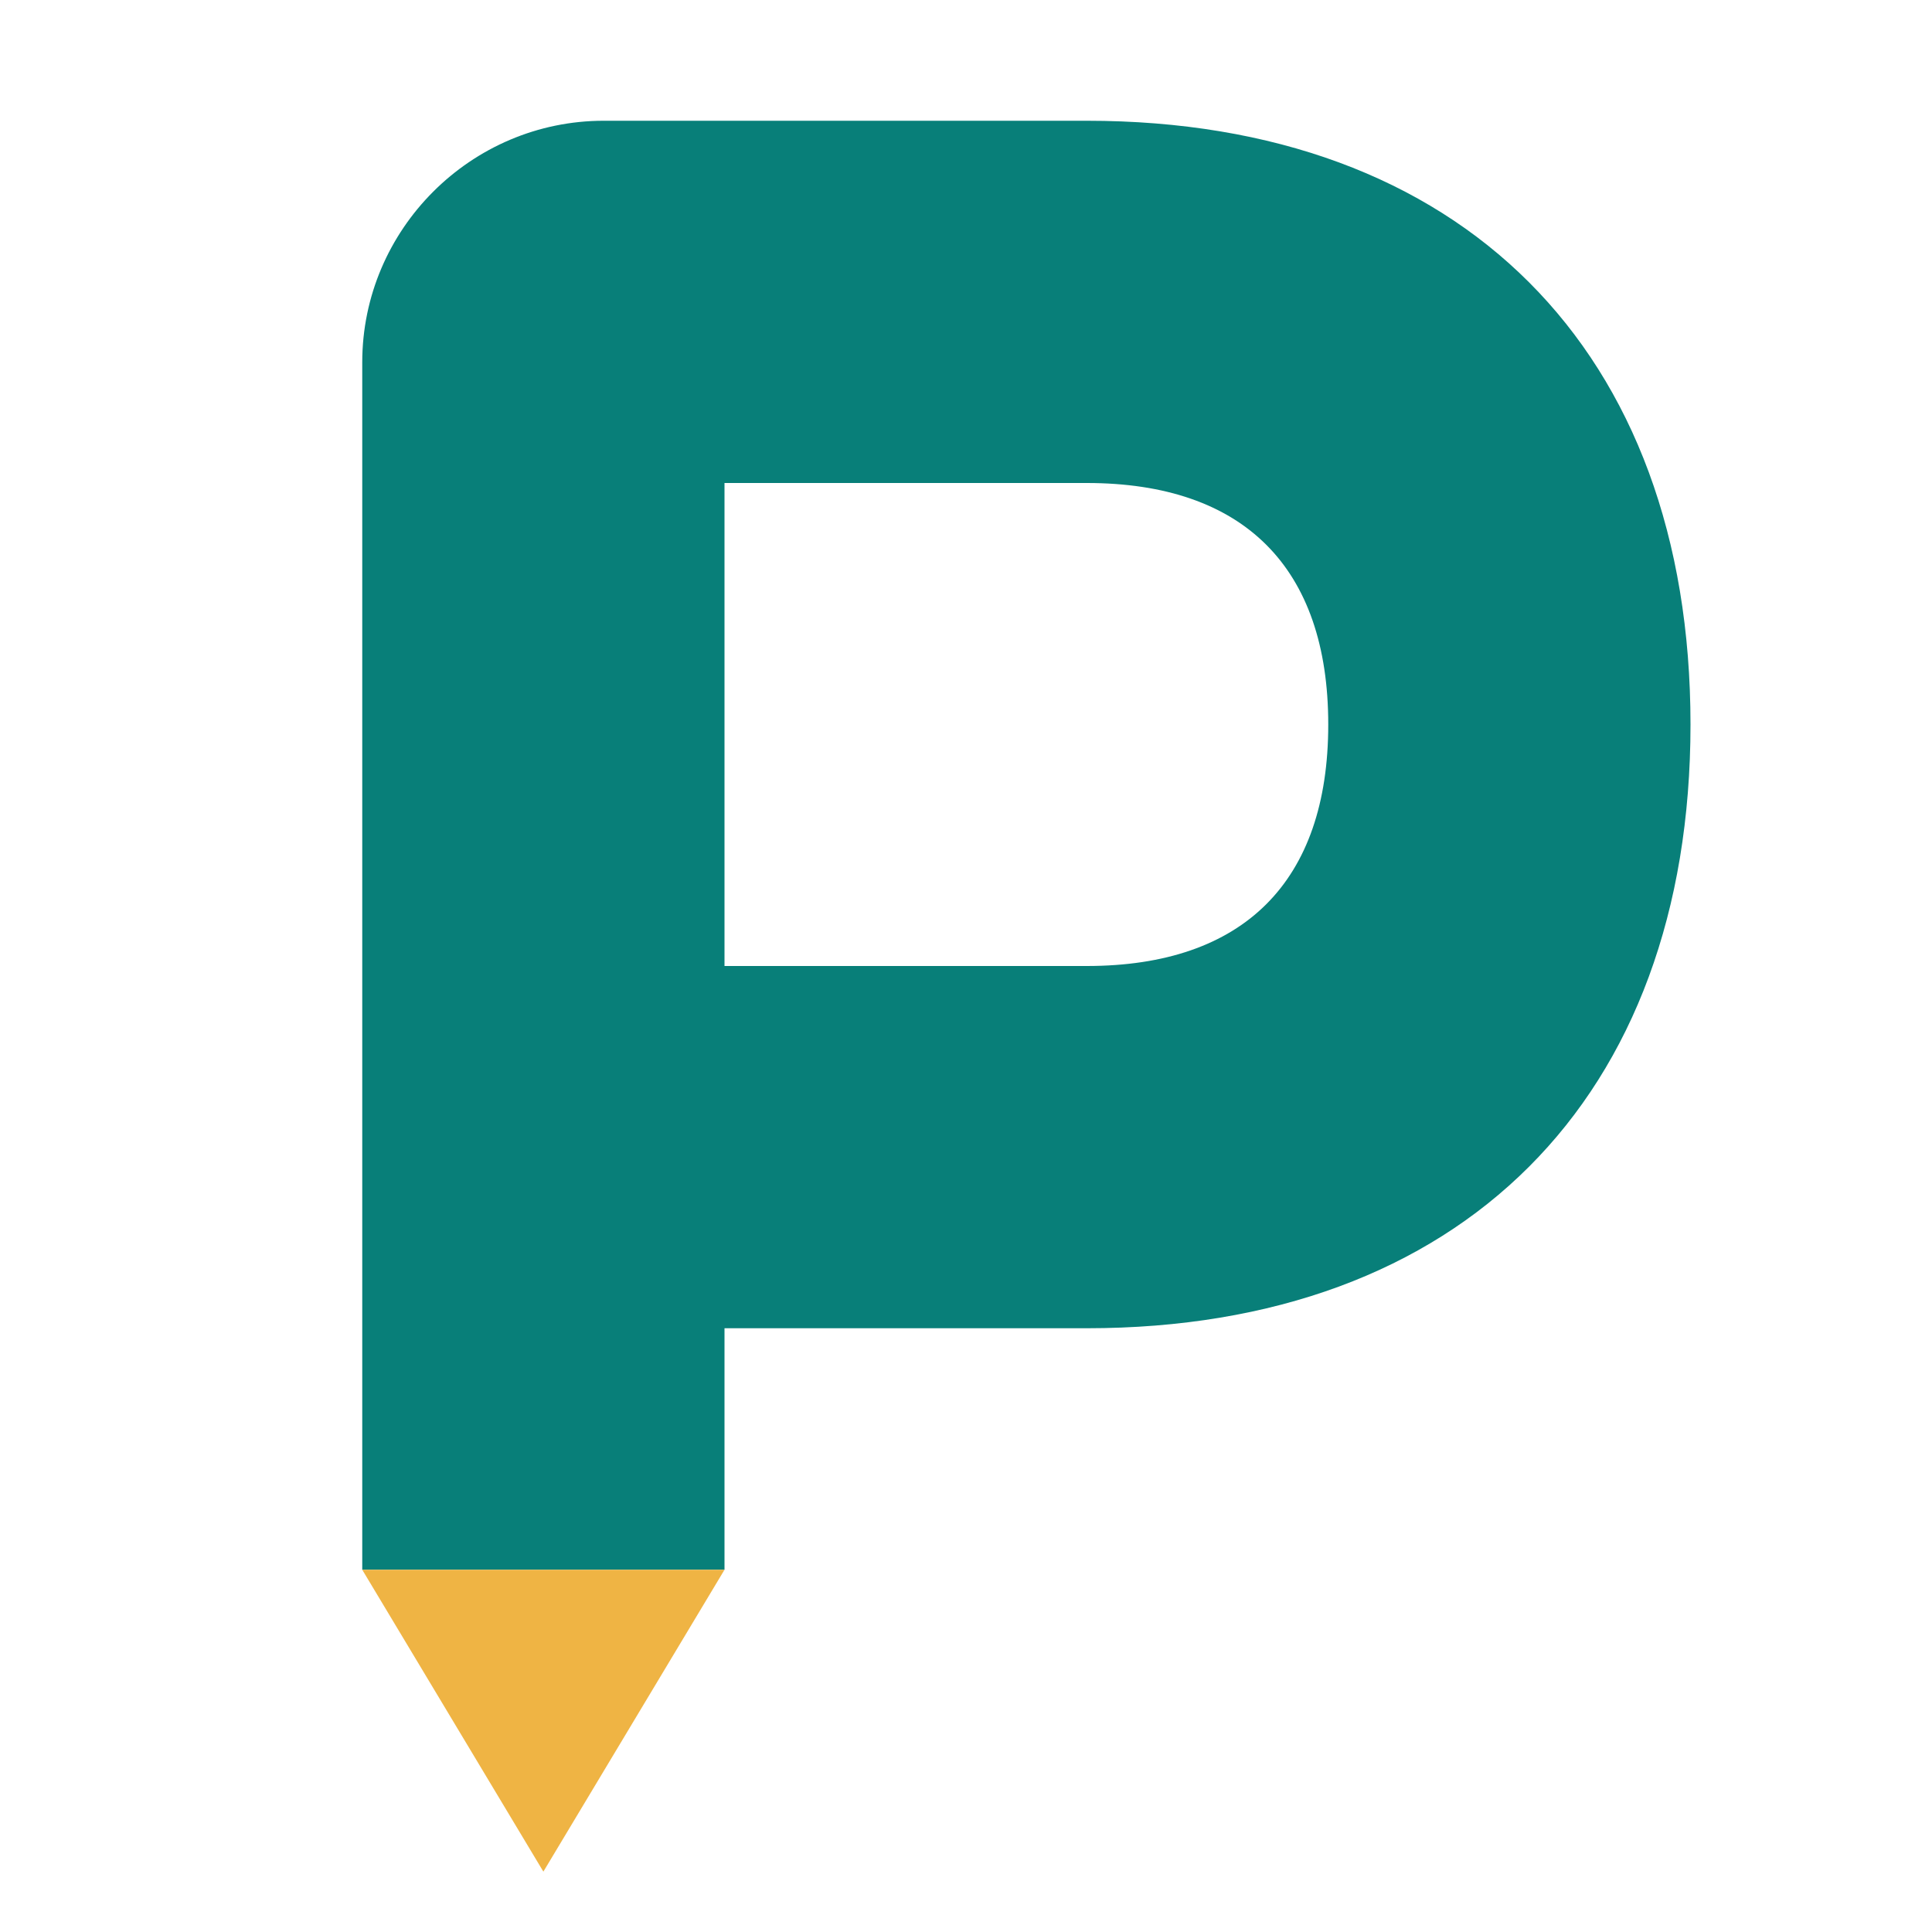
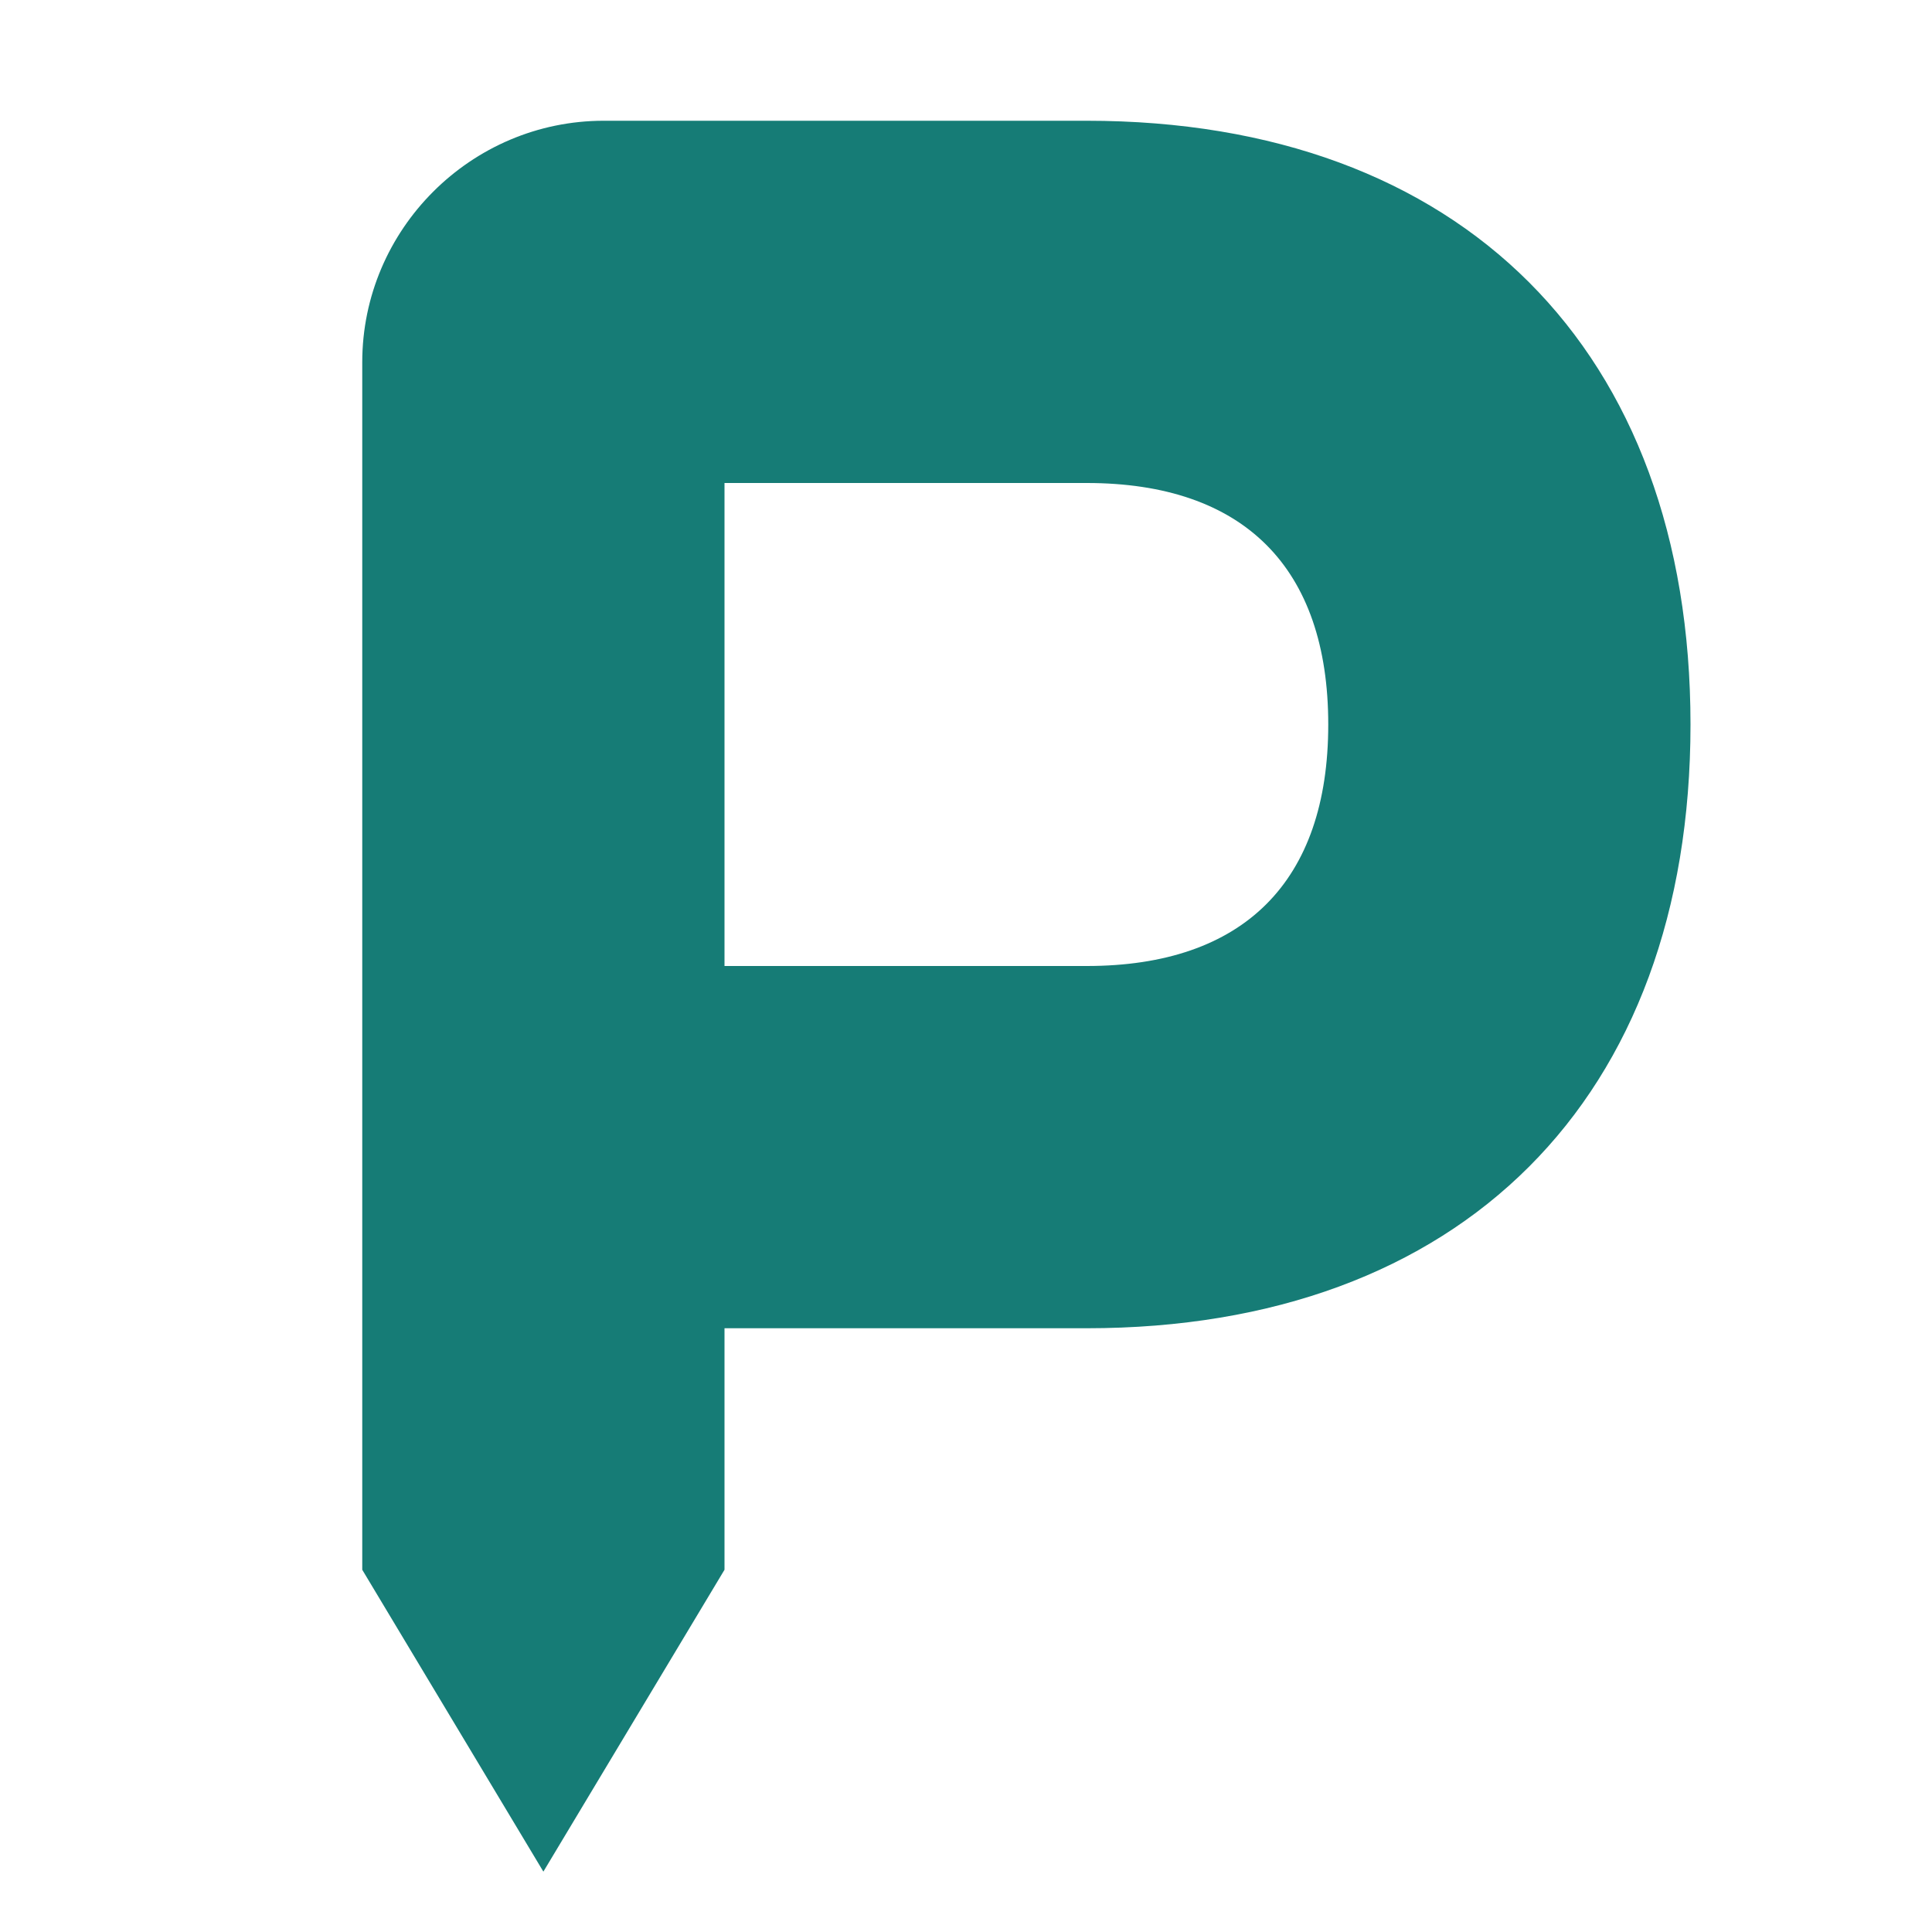
<svg xmlns="http://www.w3.org/2000/svg" width="16" height="16" viewBox="0 0 16 16">
-   <path data-part="body" fill="#087F79" fill-rule="evenodd" d="M5 1H9C12.1 1 14 2.9 14 6S12.1 11 9 11H6V13H3V3C3 1.9 3.9 1 5 1ZM6 4V8H9C10.3 8 11 7.3 11 6S10.3 4 9 4Z" />
-   <path data-part="wood" fill="#EFB444" d="M3 13H6L4.5 15.5Z" />
+   <path data-part="body" fill="#167C76" fill-rule="evenodd" d="M5 1H9C12.1 1 14 2.9 14 6S12.1 11 9 11H6V13L4.5 15.5L3 13V3C3 1.9 3.9 1 5 1ZM6 4V8H9C10.3 8 11 7.3 11 6S10.3 4 9 4Z" />
</svg>
